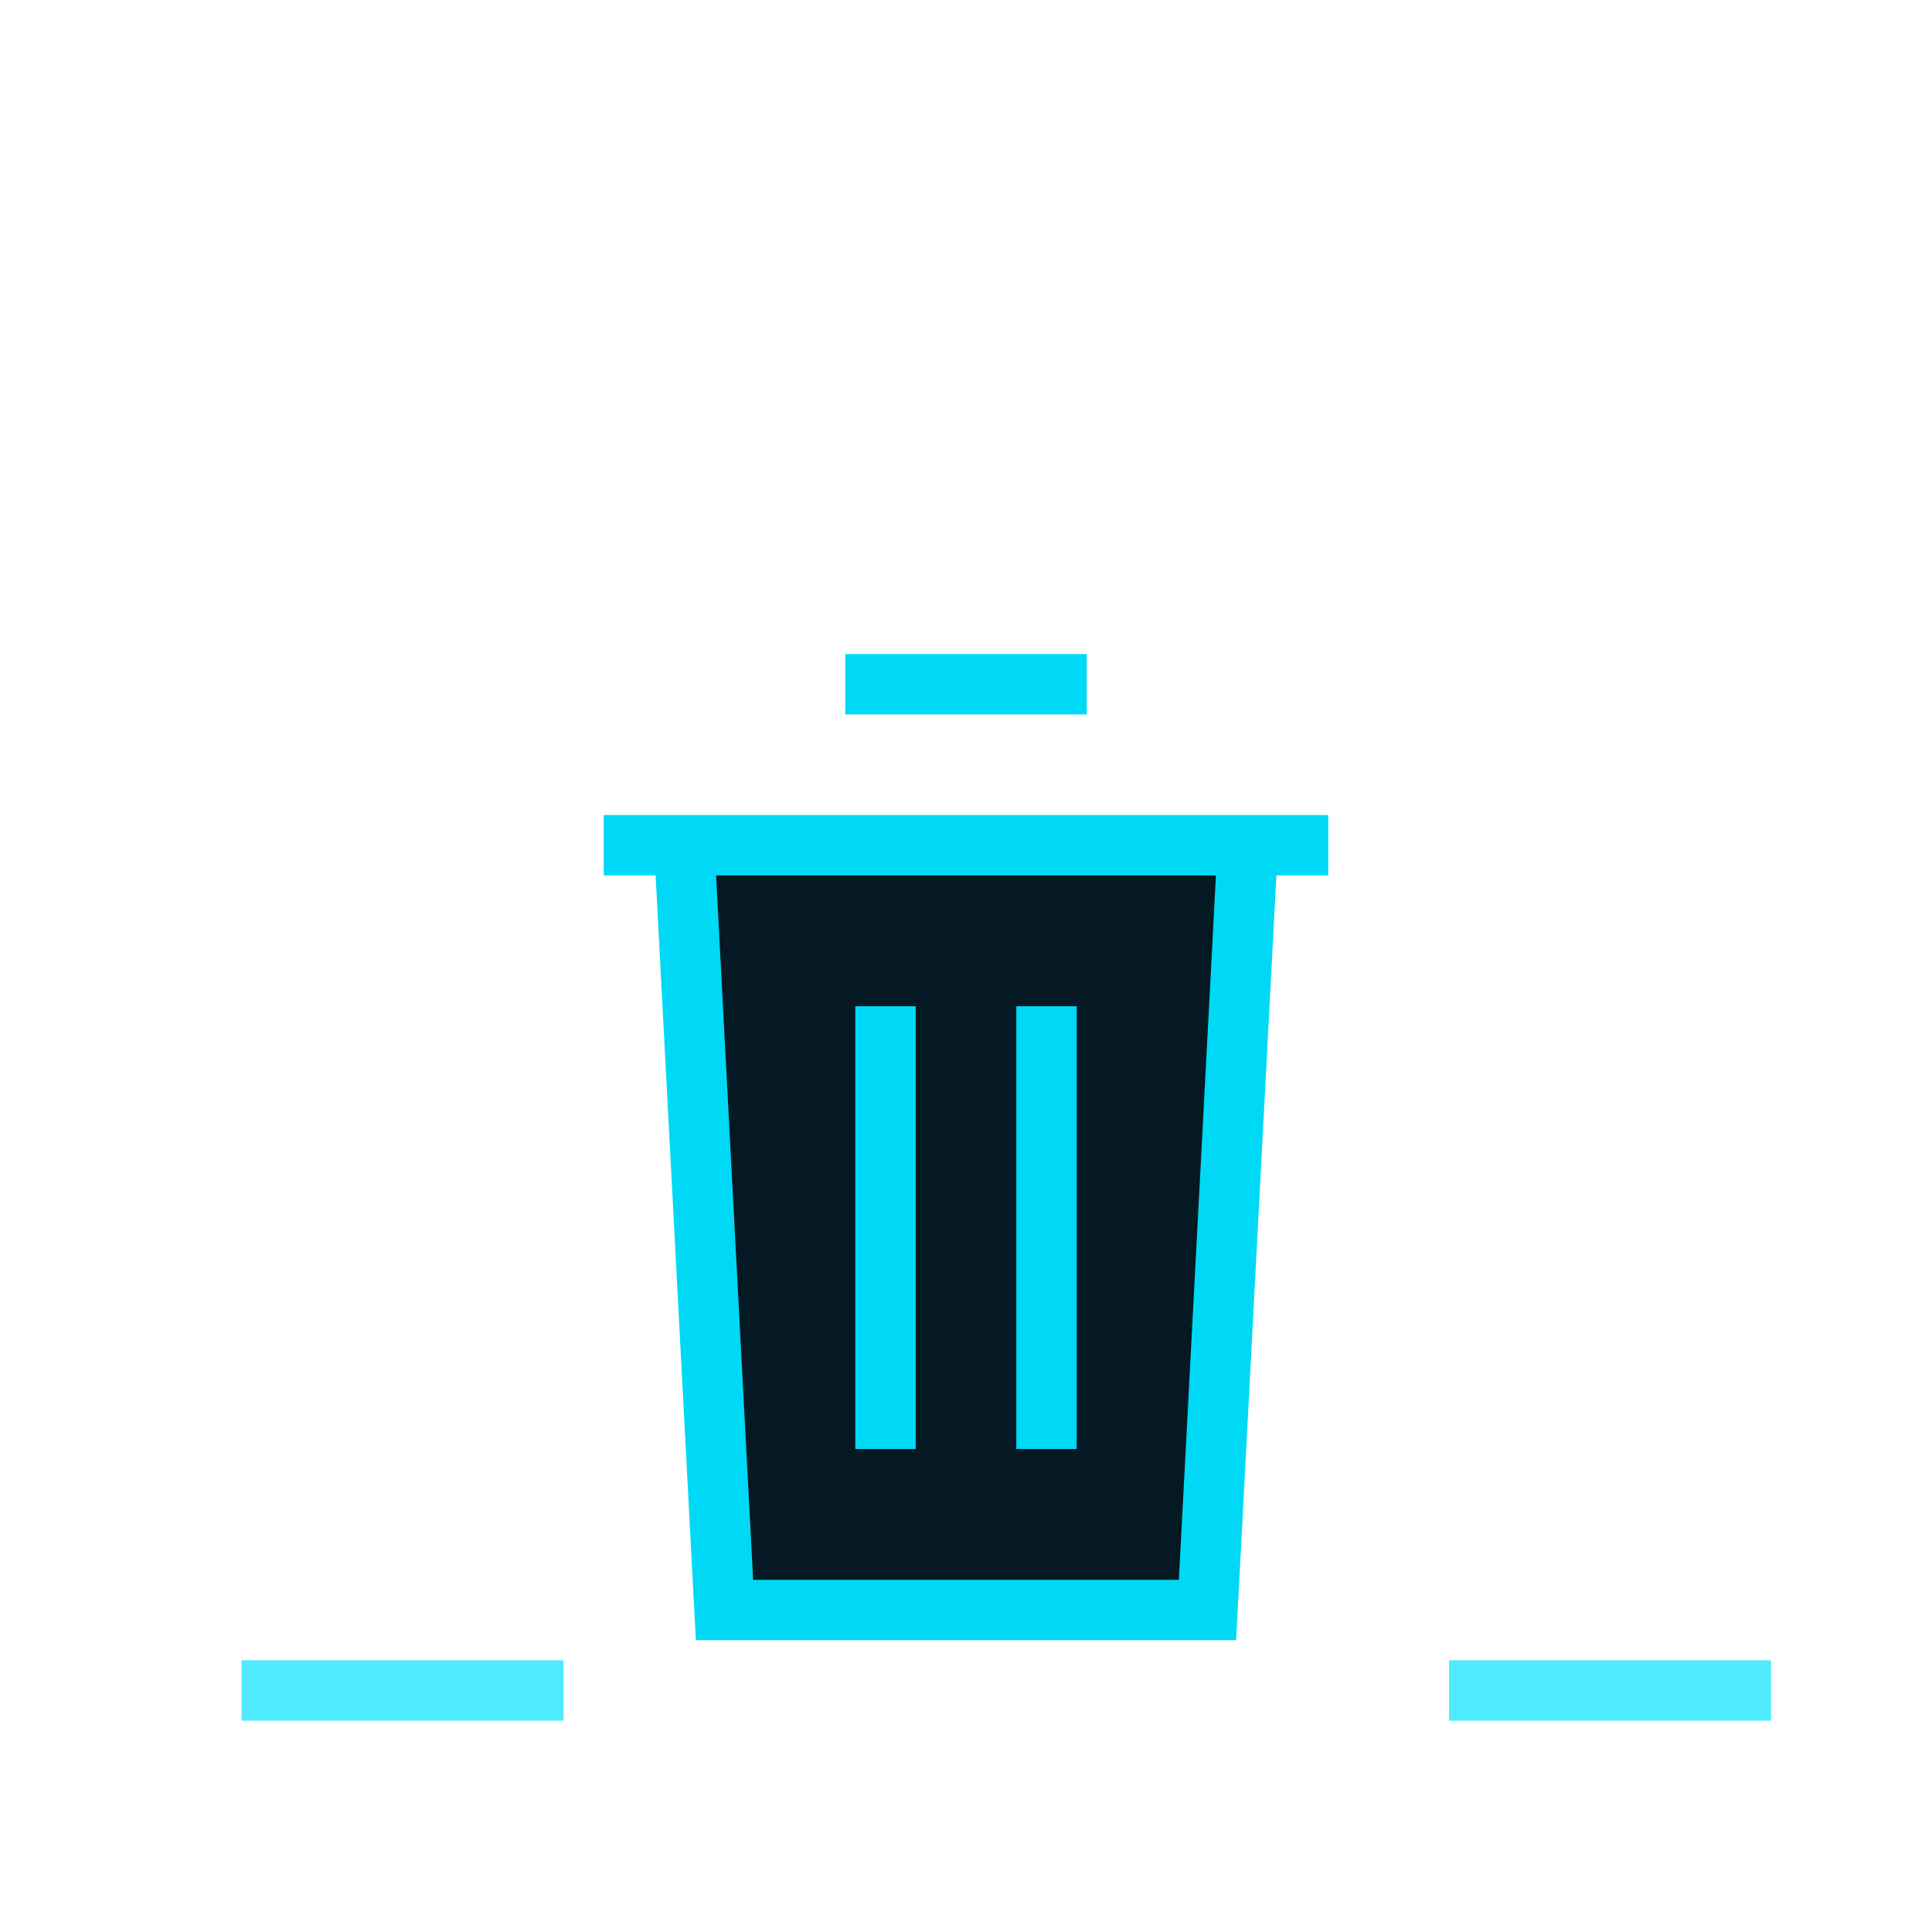
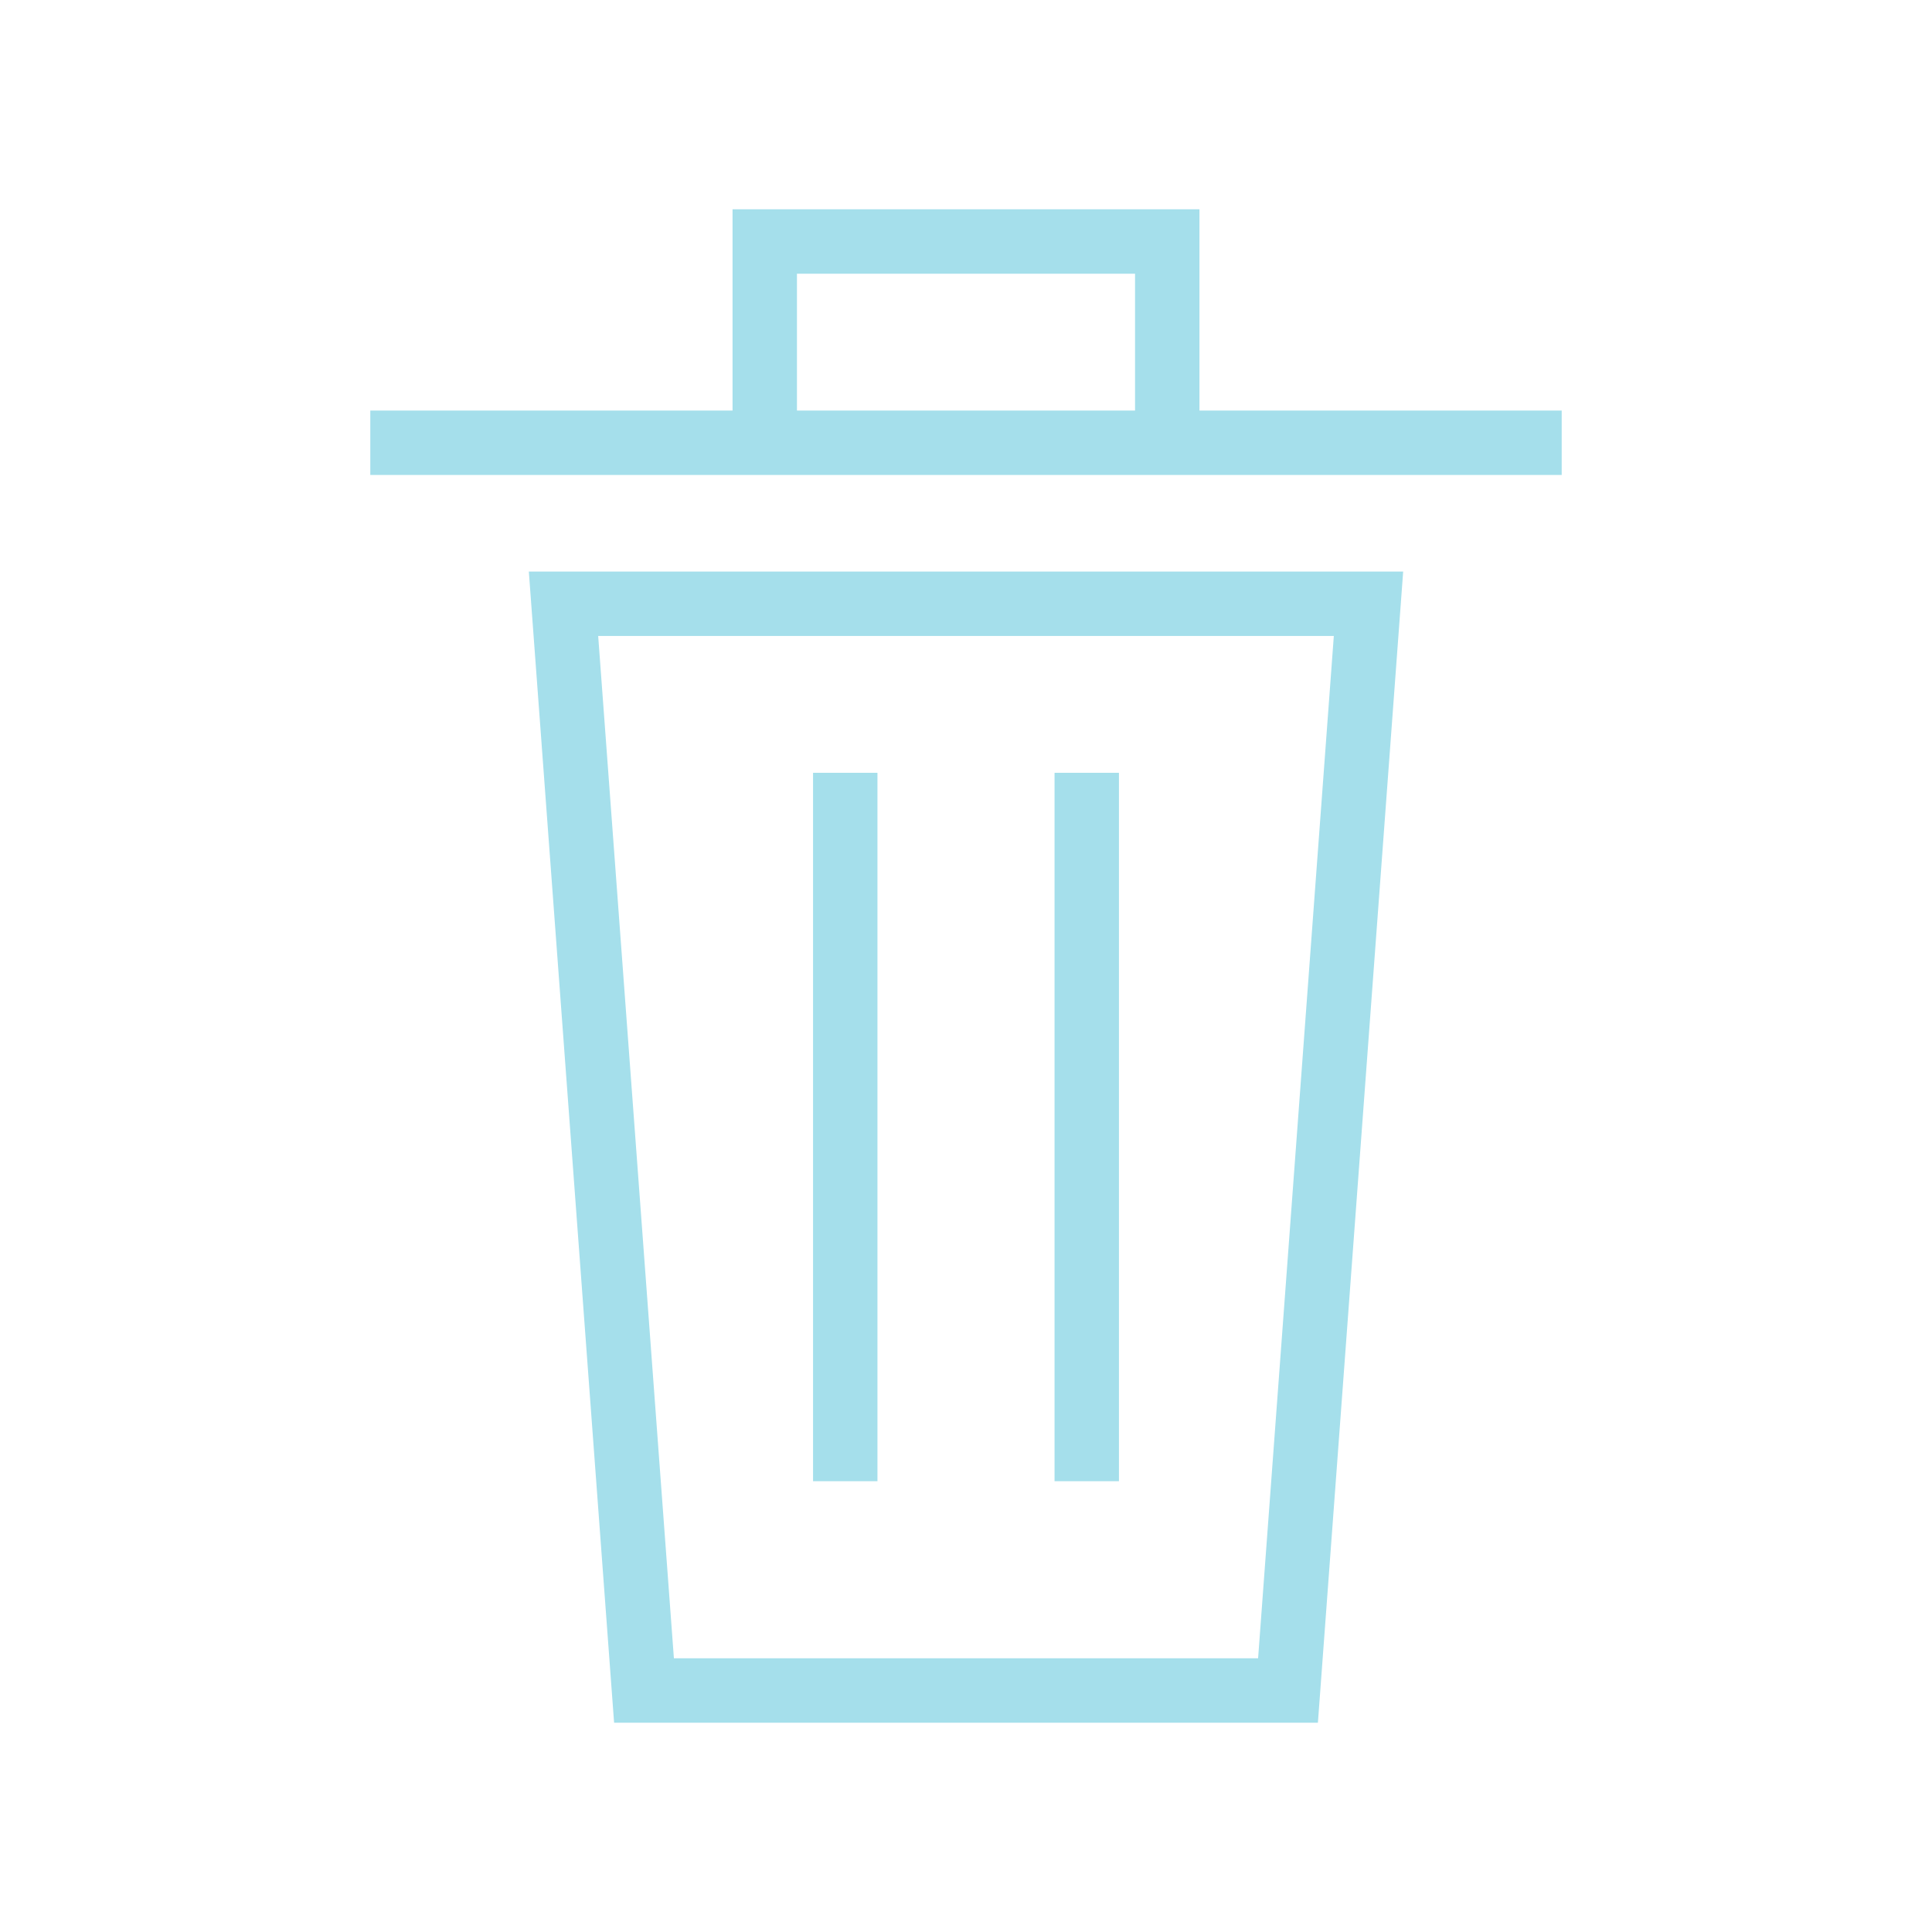
<svg xmlns="http://www.w3.org/2000/svg" width="48" height="48" viewBox="0 0 48 48">
-   <path d="M17 21h14l-1 19H18z M15 21h18 M21 17h6 M22 25v11 M26 25v11" fill="#041923" stroke="#00d9f5" stroke-width="1.5" stroke-linejoin="miter" />
-   <path d="M6 42h8M36 42h8" stroke="#50eaff" stroke-width="1.5" />
+   <path d="M14 15h20l-2 27H16z M10 11h28 M19 11V6h10v5 M21 20v16 M27 20v16" fill="none" stroke="#a5dfeb" stroke-width="1.6" stroke-linejoin="miter" stroke-linecap="square" />
</svg>
